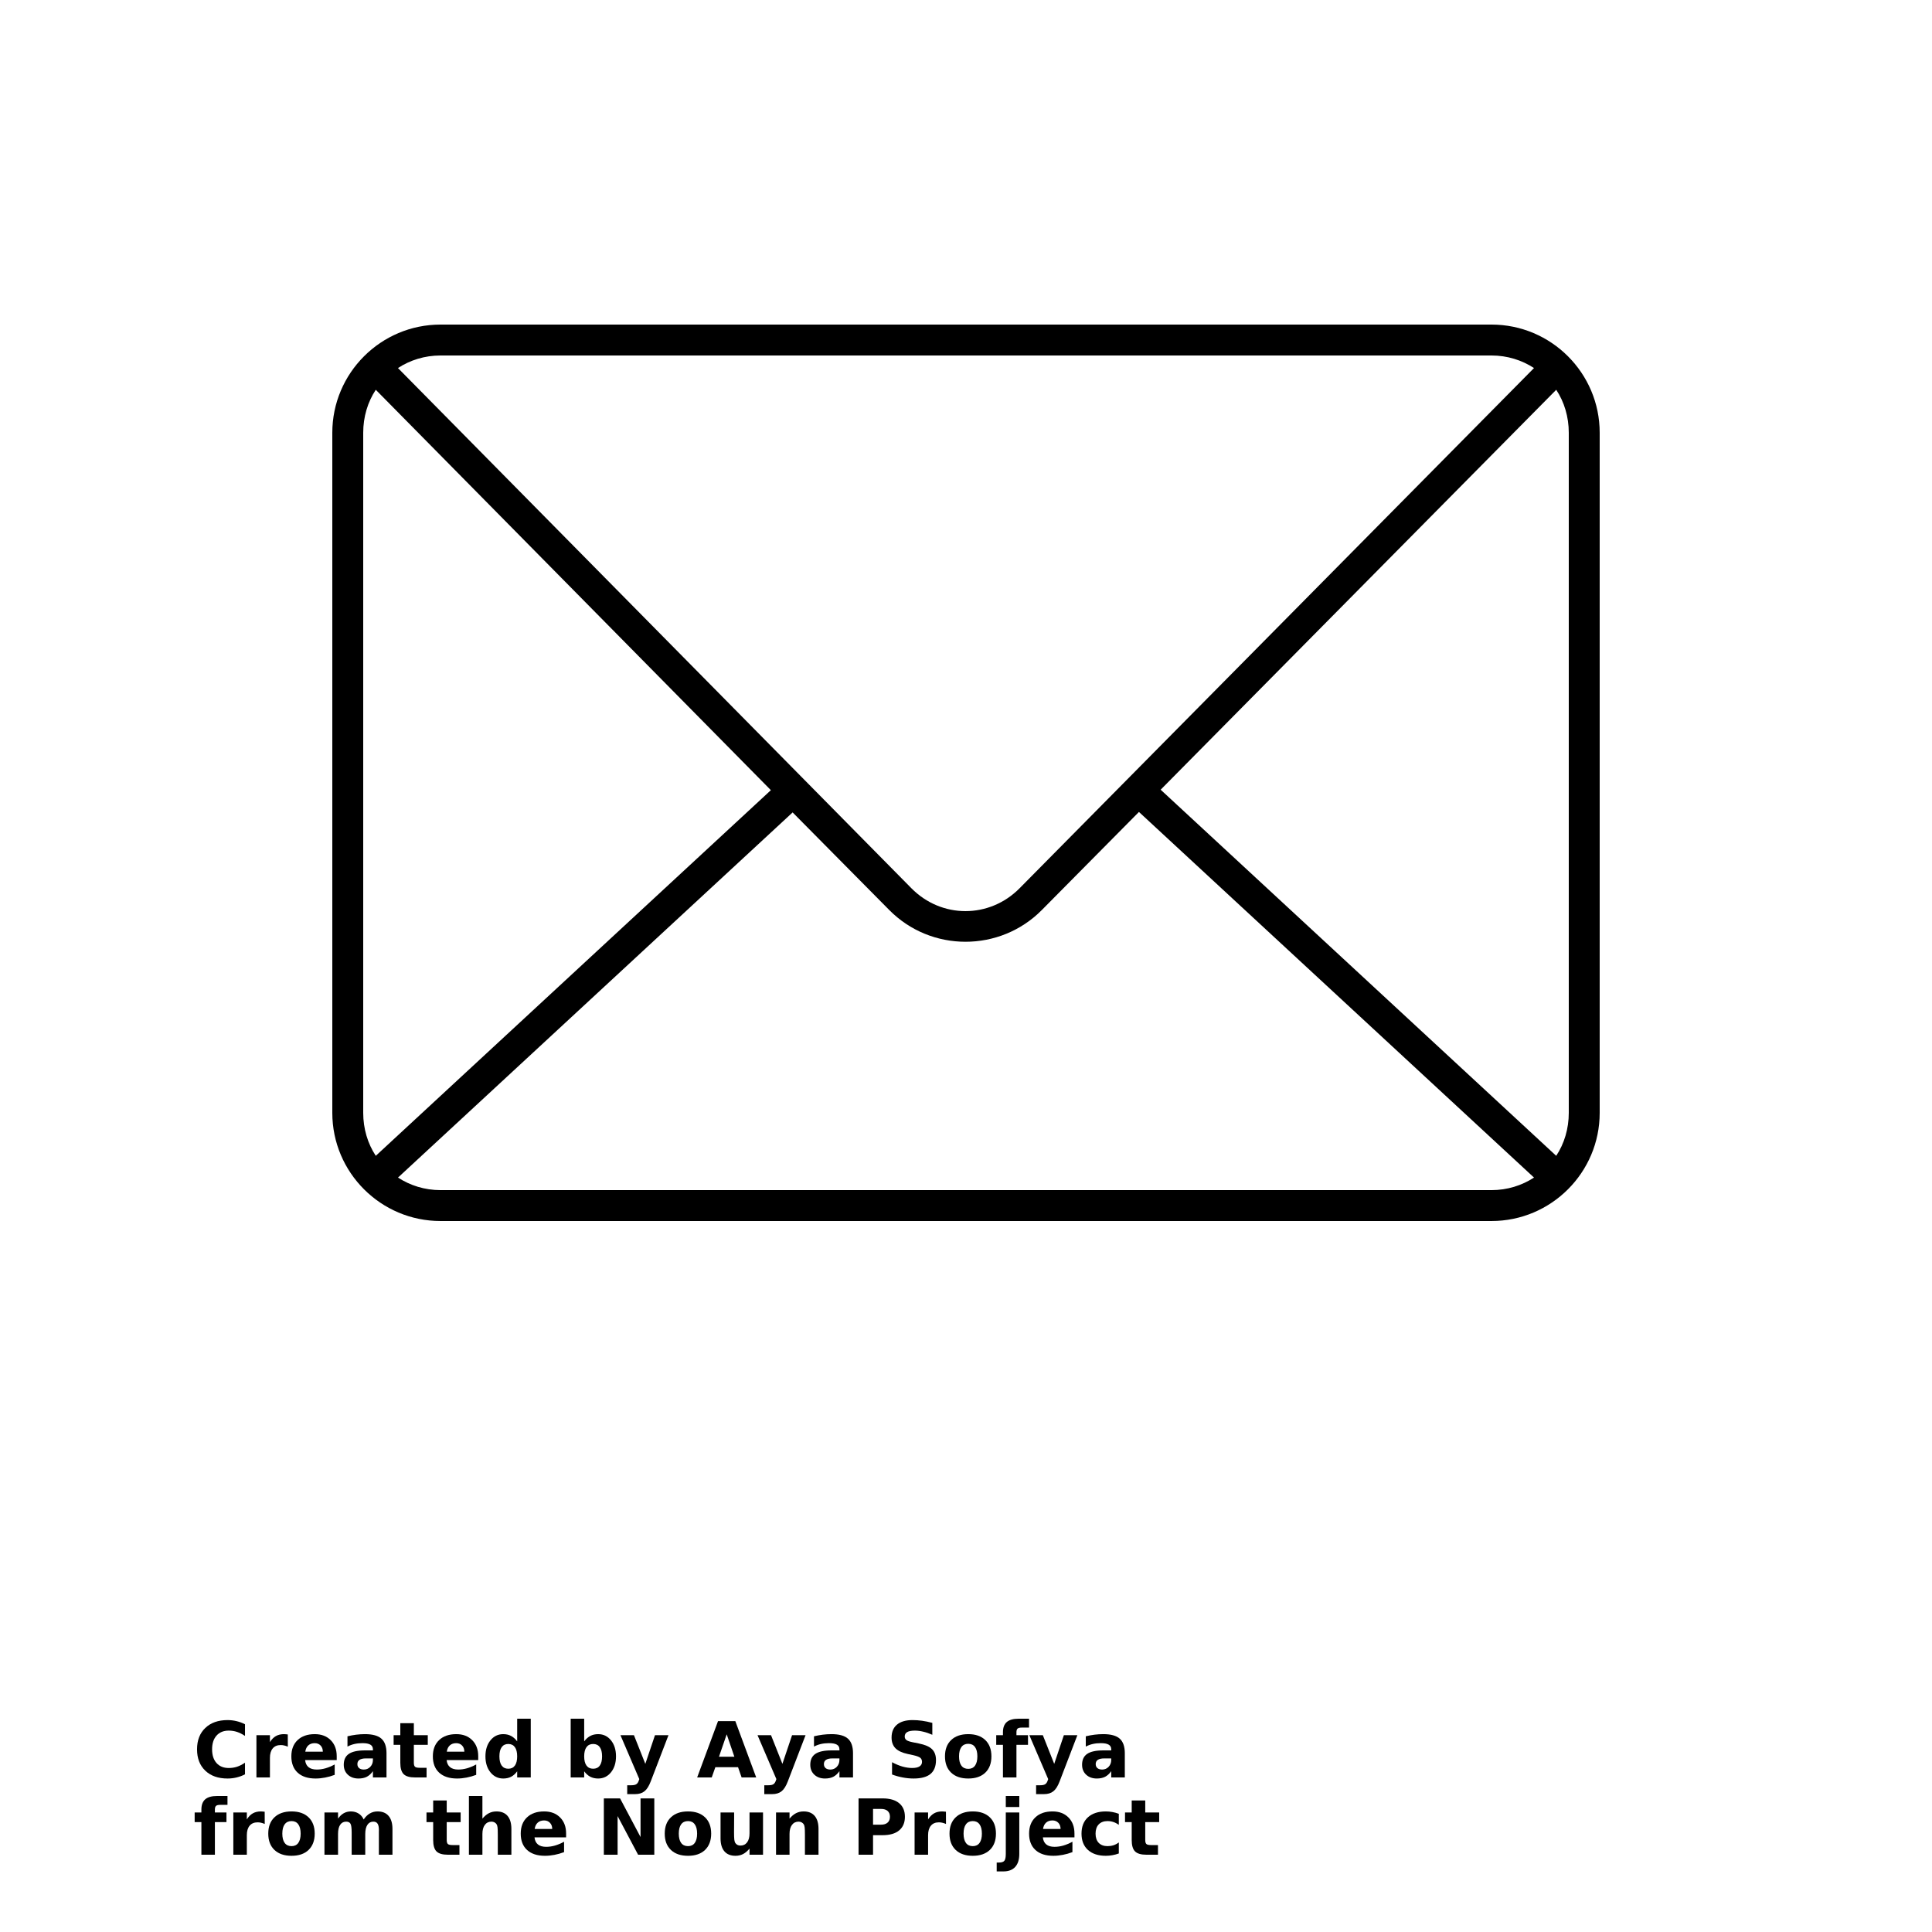
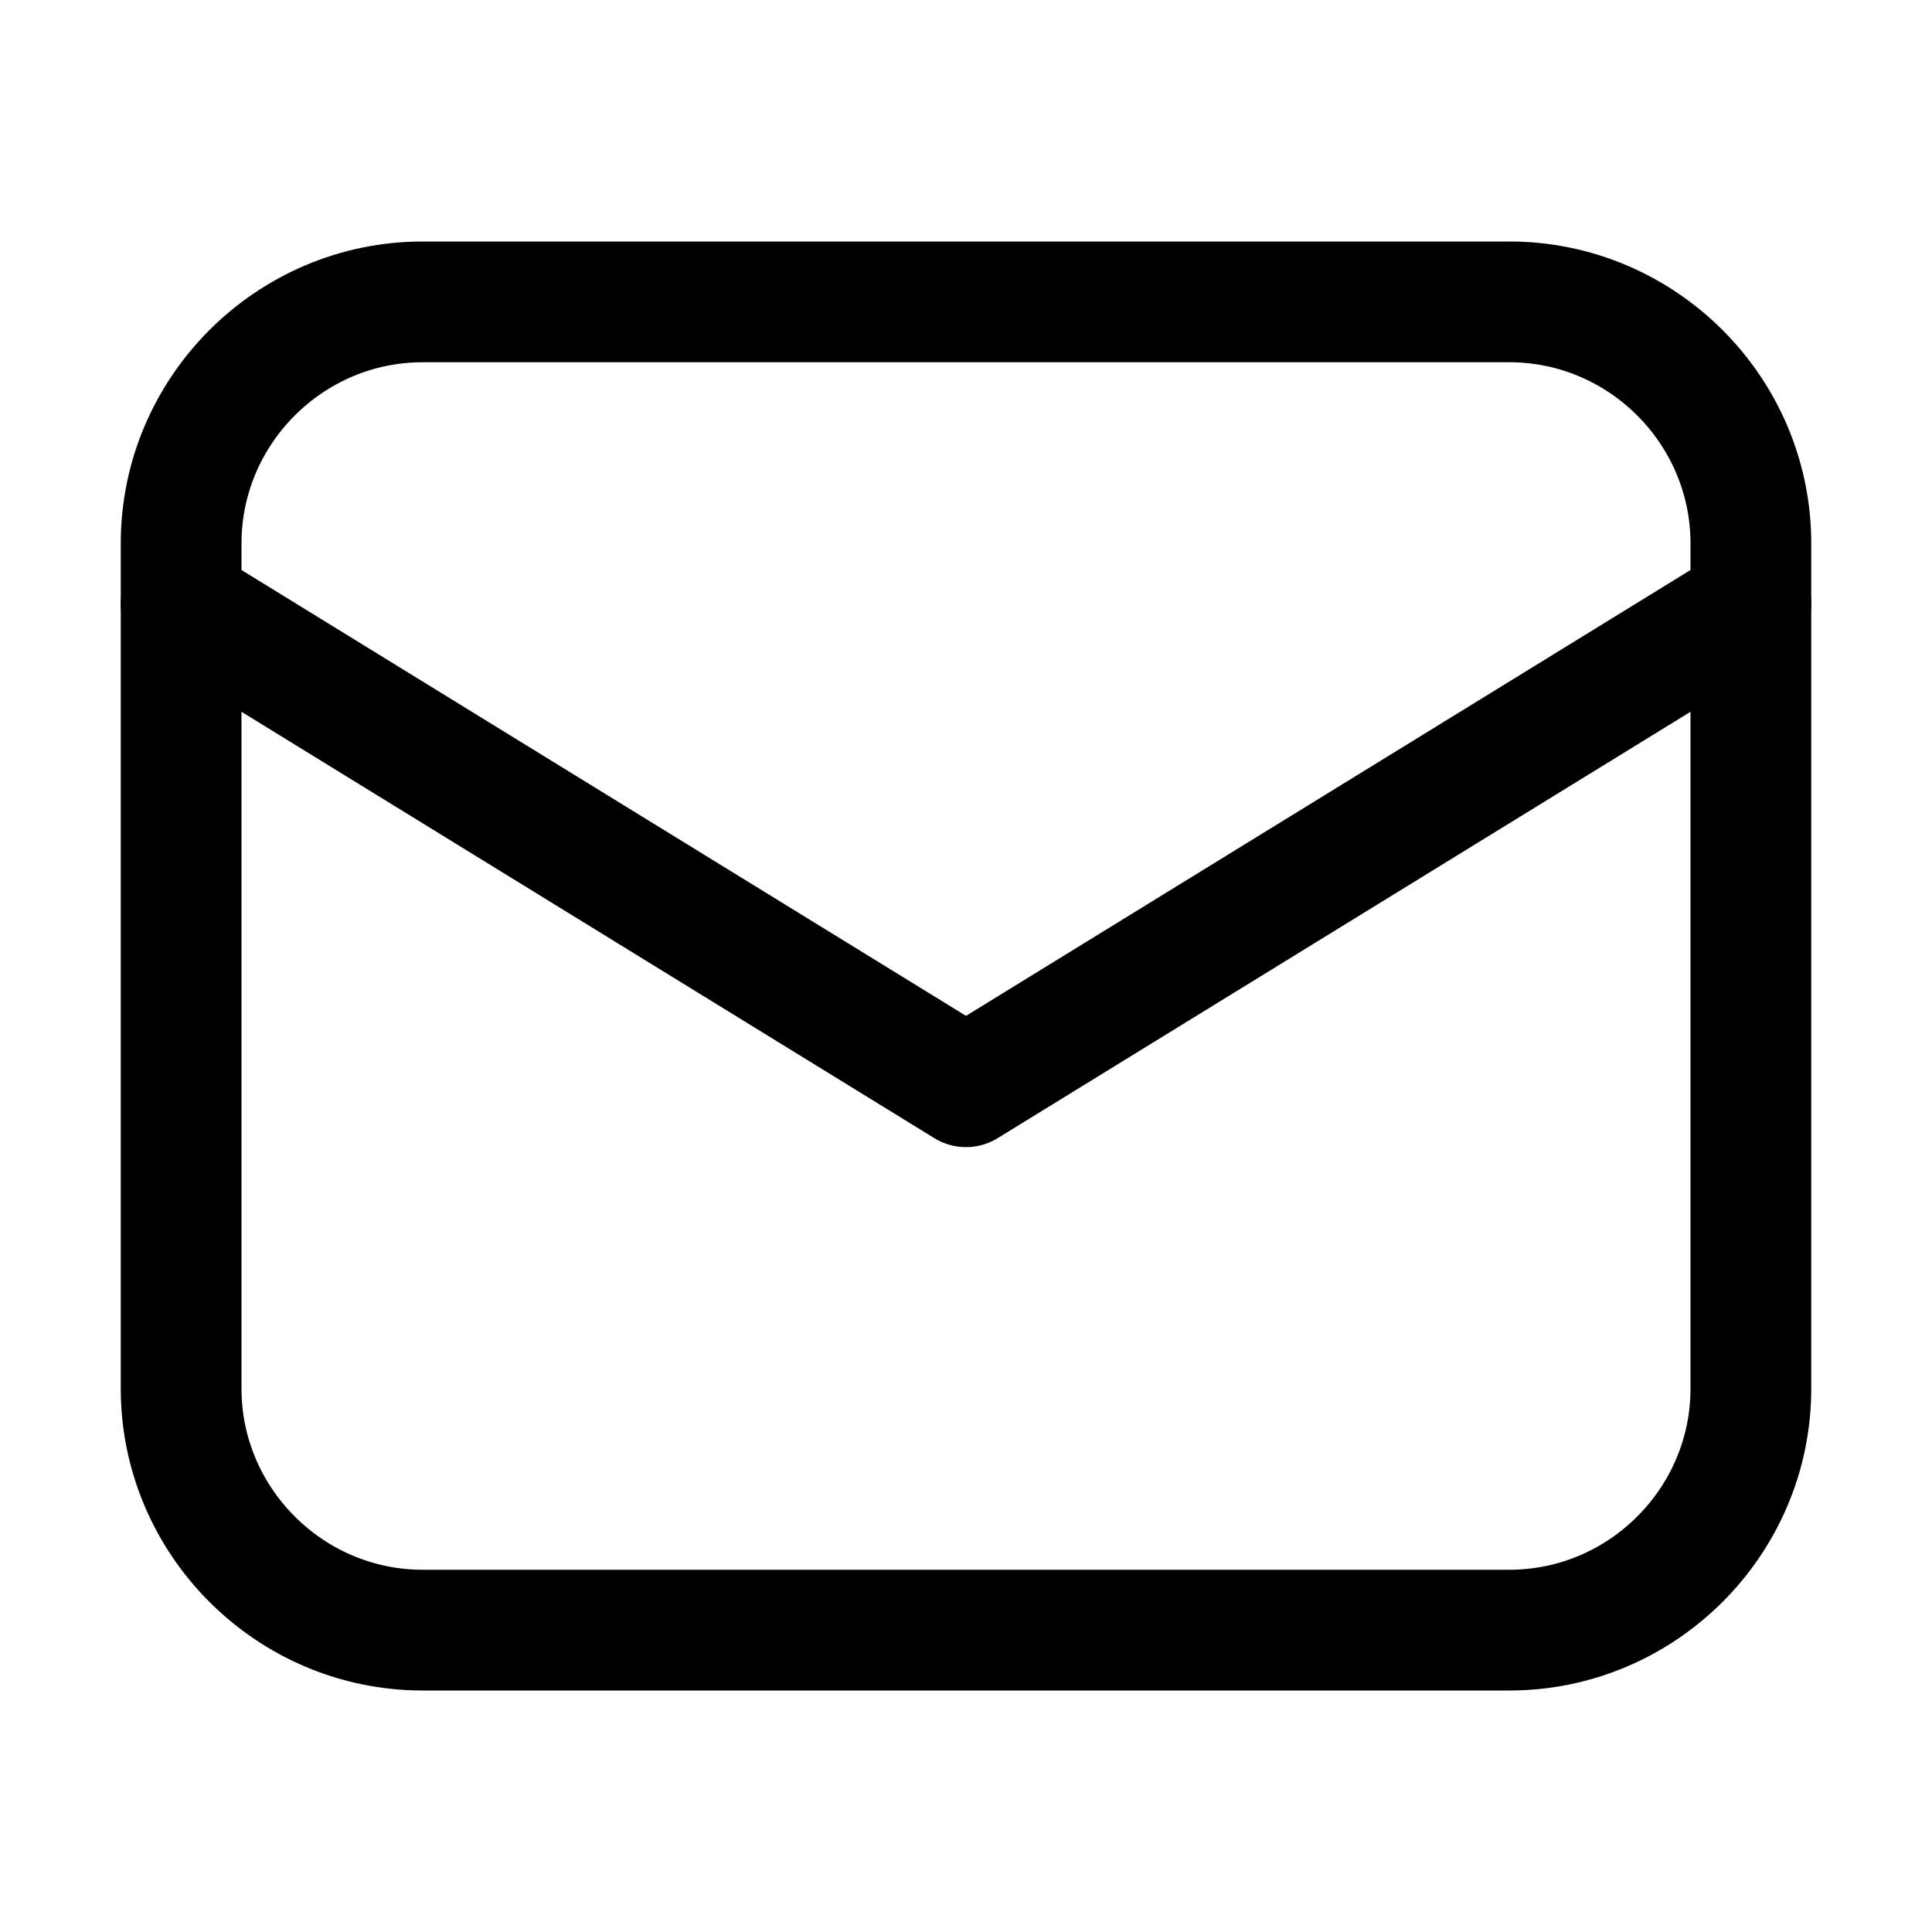
- <svg xmlns="http://www.w3.org/2000/svg" xmlns:xlink="http://www.w3.org/1999/xlink" width="700pt" height="700pt" version="1.1" viewBox="0 0 700 700">
-   <defs>
-     <symbol id="t" overflow="visible">
-       <path d="m18.766-1.125c-0.969 0.5-1.98 0.875-3.031 1.125-1.043 0.258-2.137 0.391-3.281 0.391-3.398 0-6.09-0.945-8.078-2.844-1.992-1.906-2.984-4.484-2.984-7.734 0-3.258 0.992-5.836 2.984-7.734 1.988-1.906 4.68-2.859 8.078-2.859 1.145 0 2.238 0.133 3.281 0.391 1.051 0.25 2.062 0.625 3.031 1.125v4.219c-0.98-0.656-1.945-1.141-2.891-1.453-0.949-0.312-1.949-0.469-3-0.469-1.875 0-3.352 0.605-4.422 1.812-1.074 1.199-1.609 2.856-1.609 4.969 0 2.106 0.535 3.762 1.609 4.969 1.07 1.199 2.547 1.797 4.422 1.797 1.051 0 2.051-0.148 3-0.453 0.945-0.312 1.91-0.801 2.891-1.469z" />
-     </symbol>
-     <symbol id="f" overflow="visible">
-       <path d="m13.734-11.141c-0.438-0.195-0.871-0.344-1.297-0.438-0.418-0.102-0.84-0.156-1.266-0.156-1.262 0-2.231 0.406-2.906 1.219-0.68 0.805-1.016 1.953-1.016 3.453v7.062h-4.891v-15.312h4.891v2.516c0.625-1 1.344-1.727 2.156-2.188 0.82-0.469 1.801-0.703 2.938-0.703 0.164 0 0.344 0.012 0.531 0.031 0.195 0.012 0.477 0.039 0.844 0.078z" />
-     </symbol>
-     <symbol id="a" overflow="visible">
-       <path d="m17.641-7.703v1.406h-11.453c0.125 1.148 0.539 2.008 1.25 2.578 0.707 0.574 1.703 0.859 2.984 0.859 1.031 0 2.082-0.148 3.156-0.453 1.082-0.312 2.191-0.773 3.328-1.391v3.766c-1.156 0.438-2.312 0.766-3.469 0.984-1.156 0.227-2.312 0.344-3.469 0.344-2.773 0-4.93-0.703-6.469-2.109-1.531-1.406-2.297-3.379-2.297-5.922 0-2.5 0.754-4.461 2.266-5.891 1.508-1.438 3.582-2.156 6.219-2.156 2.406 0 4.332 0.73 5.781 2.188 1.445 1.449 2.172 3.383 2.172 5.797zm-5.031-1.625c0-0.926-0.273-1.672-0.812-2.234-0.543-0.57-1.25-0.859-2.125-0.859-0.949 0-1.719 0.266-2.312 0.797s-0.965 1.297-1.109 2.297z" />
-     </symbol>
-     <symbol id="e" overflow="visible">
-       <path d="m9.219-6.891c-1.023 0-1.793 0.172-2.312 0.516-0.512 0.344-0.766 0.855-0.766 1.531 0 0.625 0.207 1.117 0.625 1.469 0.414 0.344 0.988 0.516 1.719 0.516 0.926 0 1.703-0.328 2.328-0.984 0.633-0.664 0.953-1.492 0.953-2.484v-0.562zm7.469-1.844v8.734h-4.922v-2.266c-0.656 0.93-1.398 1.605-2.219 2.031-0.824 0.414-1.824 0.625-3 0.625-1.586 0-2.871-0.457-3.859-1.375-0.992-0.926-1.484-2.129-1.484-3.609 0-1.789 0.613-3.102 1.844-3.938 1.238-0.844 3.18-1.266 5.828-1.266h2.891v-0.391c0-0.77-0.309-1.332-0.922-1.688-0.617-0.363-1.57-0.547-2.859-0.547-1.055 0-2.031 0.105-2.938 0.312-0.898 0.211-1.73 0.523-2.5 0.938v-3.734c1.039-0.25 2.086-0.441 3.141-0.578 1.062-0.133 2.125-0.203 3.188-0.203 2.758 0 4.75 0.547 5.969 1.641 1.227 1.086 1.844 2.856 1.844 5.312z" />
-     </symbol>
-     <symbol id="d" overflow="visible">
-       <path d="m7.703-19.656v4.344h5.047v3.5h-5.047v6.5c0 0.711 0.141 1.188 0.422 1.438s0.836 0.375 1.672 0.375h2.516v3.5h-4.188c-1.938 0-3.312-0.398-4.125-1.203-0.805-0.812-1.203-2.18-1.203-4.109v-6.5h-2.422v-3.5h2.422v-4.344z" />
-     </symbol>
-     <symbol id="j" overflow="visible">
-       <path d="m12.766-13.078v-8.203h4.922v21.281h-4.922v-2.219c-0.668 0.906-1.406 1.57-2.219 1.984s-1.758 0.625-2.828 0.625c-1.887 0-3.434-0.75-4.641-2.25-1.211-1.5-1.812-3.426-1.812-5.781 0-2.363 0.602-4.297 1.812-5.797 1.207-1.5 2.754-2.25 4.641-2.25 1.062 0 2 0.215 2.812 0.641 0.82 0.43 1.566 1.086 2.234 1.969zm-3.219 9.922c1.039 0 1.836-0.379 2.391-1.141 0.551-0.77 0.828-1.883 0.828-3.344 0-1.457-0.277-2.566-0.828-3.328-0.555-0.77-1.352-1.156-2.391-1.156-1.043 0-1.84 0.387-2.391 1.156-0.555 0.762-0.828 1.871-0.828 3.328 0 1.461 0.273 2.574 0.828 3.344 0.551 0.762 1.348 1.141 2.391 1.141z" />
-     </symbol>
-     <symbol id="i" overflow="visible">
-       <path d="m10.5-3.156c1.051 0 1.852-0.379 2.406-1.141 0.551-0.77 0.828-1.883 0.828-3.344 0-1.457-0.277-2.566-0.828-3.328-0.555-0.77-1.355-1.156-2.406-1.156-1.055 0-1.859 0.387-2.422 1.156-0.555 0.773-0.828 1.883-0.828 3.328 0 1.449 0.273 2.559 0.828 3.328 0.562 0.773 1.367 1.156 2.422 1.156zm-3.25-9.922c0.676-0.883 1.422-1.539 2.234-1.969 0.82-0.426 1.766-0.641 2.828-0.641 1.895 0 3.445 0.75 4.656 2.25 1.207 1.5 1.812 3.434 1.812 5.797 0 2.356-0.605 4.281-1.812 5.781-1.211 1.5-2.762 2.25-4.656 2.25-1.062 0-2.008-0.211-2.828-0.625-0.812-0.426-1.559-1.086-2.234-1.984v2.219h-4.891v-21.281h4.891z" />
-     </symbol>
-     <symbol id="c" overflow="visible">
-       <path d="m0.344-15.312h4.891l4.125 10.391 3.5-10.391h4.891l-6.438 16.766c-0.648 1.695-1.402 2.883-2.266 3.562-0.867 0.688-2 1.031-3.406 1.031h-2.844v-3.219h1.531c0.832 0 1.438-0.137 1.812-0.406 0.383-0.262 0.68-0.73 0.891-1.406l0.141-0.422z" />
-     </symbol>
-     <symbol id="h" overflow="visible">
-       <path d="m14.953-3.719h-8.219l-1.312 3.719h-5.281l7.562-20.406h6.266l7.562 20.406h-5.281zm-6.906-3.781h5.578l-2.781-8.125z" />
-     </symbol>
-     <symbol id="s" overflow="visible">
-       <path d="m16.781-19.766v4.312c-1.125-0.5-2.227-0.875-3.297-1.125-1.062-0.258-2.07-0.391-3.016-0.391-1.25 0-2.18 0.18-2.781 0.531-0.605 0.344-0.906 0.883-0.906 1.609 0 0.543 0.203 0.969 0.609 1.281 0.406 0.305 1.141 0.562 2.203 0.781l2.25 0.453c2.269 0.449 3.879 1.141 4.828 2.078 0.957 0.93 1.438 2.246 1.438 3.953 0 2.25-0.668 3.93-2 5.031-1.336 1.094-3.371 1.641-6.109 1.641-1.305 0-2.606-0.125-3.906-0.375-1.305-0.238-2.606-0.598-3.906-1.078v-4.453c1.301 0.699 2.562 1.227 3.781 1.578 1.219 0.344 2.391 0.516 3.516 0.516 1.156 0 2.035-0.188 2.641-0.562 0.613-0.383 0.922-0.938 0.922-1.656 0-0.633-0.211-1.125-0.625-1.469-0.418-0.344-1.246-0.656-2.484-0.938l-2.031-0.438c-2.043-0.438-3.539-1.133-4.484-2.094-0.938-0.957-1.406-2.25-1.406-3.875 0-2.031 0.656-3.594 1.969-4.688s3.195-1.641 5.656-1.641c1.125 0 2.273 0.086 3.453 0.25 1.188 0.168 2.414 0.422 3.688 0.766z" />
-     </symbol>
-     <symbol id="b" overflow="visible">
-       <path d="m9.641-12.188c-1.086 0-1.914 0.391-2.484 1.172-0.574 0.781-0.859 1.906-0.859 3.375s0.285 2.594 0.859 3.375c0.57 0.773 1.398 1.156 2.484 1.156 1.062 0 1.875-0.383 2.438-1.156 0.57-0.781 0.859-1.906 0.859-3.375s-0.289-2.594-0.859-3.375c-0.562-0.781-1.375-1.172-2.438-1.172zm0-3.5c2.633 0 4.691 0.715 6.172 2.141 1.477 1.418 2.219 3.387 2.219 5.906 0 2.512-0.742 4.481-2.219 5.906-1.48 1.418-3.539 2.125-6.172 2.125-2.648 0-4.715-0.707-6.203-2.125-1.492-1.426-2.234-3.394-2.234-5.906 0-2.519 0.742-4.488 2.234-5.906 1.488-1.426 3.555-2.141 6.203-2.141z" />
-     </symbol>
-     <symbol id="g" overflow="visible">
-       <path d="m12.422-21.281v3.219h-2.703c-0.688 0-1.172 0.125-1.453 0.375-0.273 0.25-0.406 0.688-0.406 1.312v1.062h4.188v3.5h-4.188v11.812h-4.891v-11.812h-2.438v-3.5h2.438v-1.062c0-1.664 0.461-2.898 1.391-3.703 0.926-0.801 2.367-1.203 4.328-1.203z" />
-     </symbol>
-     <symbol id="r" overflow="visible">
-       <path d="m16.547-12.766c0.613-0.945 1.348-1.672 2.203-2.172 0.852-0.5 1.789-0.75 2.812-0.75 1.758 0 3.098 0.547 4.016 1.641 0.926 1.086 1.391 2.656 1.391 4.719v9.328h-4.922v-7.984-0.359c0.008-0.133 0.016-0.32 0.016-0.562 0-1.082-0.164-1.863-0.484-2.344-0.312-0.488-0.824-0.734-1.531-0.734-0.93 0-1.648 0.387-2.156 1.156-0.512 0.762-0.773 1.867-0.781 3.312v7.516h-4.922v-7.984c0-1.695-0.148-2.785-0.438-3.266-0.293-0.488-0.812-0.734-1.562-0.734-0.938 0-1.664 0.387-2.172 1.156-0.512 0.762-0.766 1.859-0.766 3.297v7.531h-4.922v-15.312h4.922v2.234c0.602-0.863 1.289-1.516 2.062-1.953 0.781-0.438 1.641-0.656 2.578-0.656 1.062 0 2 0.258 2.812 0.766 0.812 0.512 1.426 1.23 1.844 2.156z" />
-     </symbol>
-     <symbol id="q" overflow="visible">
-       <path d="m17.75-9.328v9.328h-4.922v-7.109c0-1.344-0.031-2.266-0.094-2.766s-0.168-0.867-0.312-1.109c-0.188-0.312-0.449-0.555-0.781-0.734-0.324-0.176-0.695-0.266-1.109-0.266-1.023 0-1.824 0.398-2.406 1.188-0.586 0.781-0.875 1.871-0.875 3.266v7.531h-4.891v-21.281h4.891v8.203c0.738-0.883 1.52-1.539 2.344-1.969 0.832-0.426 1.75-0.641 2.75-0.641 1.77 0 3.113 0.547 4.031 1.641 0.914 1.086 1.375 2.656 1.375 4.719z" />
-     </symbol>
-     <symbol id="p" overflow="visible">
-       <path d="m2.578-20.406h5.875l7.422 14v-14h4.984v20.406h-5.875l-7.422-14v14h-4.984z" />
-     </symbol>
-     <symbol id="o" overflow="visible">
-       <path d="m2.188-5.969v-9.344h4.922v1.531c0 0.836-0.008 1.875-0.016 3.125-0.012 1.25-0.016 2.086-0.016 2.5 0 1.242 0.031 2.133 0.094 2.672 0.07 0.543 0.18 0.934 0.328 1.172 0.207 0.324 0.473 0.574 0.797 0.75 0.32 0.168 0.691 0.25 1.109 0.25 1.02 0 1.82-0.391 2.406-1.172 0.582-0.781 0.875-1.867 0.875-3.266v-7.562h4.891v15.312h-4.891v-2.219c-0.742 0.898-1.523 1.559-2.344 1.984-0.824 0.414-1.734 0.625-2.734 0.625-1.762 0-3.106-0.539-4.031-1.625-0.93-1.082-1.391-2.66-1.391-4.734z" />
-     </symbol>
-     <symbol id="n" overflow="visible">
-       <path d="m17.75-9.328v9.328h-4.922v-7.141c0-1.32-0.031-2.234-0.094-2.734s-0.168-0.867-0.312-1.109c-0.188-0.312-0.449-0.555-0.781-0.734-0.324-0.176-0.695-0.266-1.109-0.266-1.023 0-1.824 0.398-2.406 1.188-0.586 0.781-0.875 1.871-0.875 3.266v7.531h-4.891v-15.312h4.891v2.234c0.738-0.883 1.52-1.539 2.344-1.969 0.832-0.426 1.75-0.641 2.75-0.641 1.77 0 3.113 0.547 4.031 1.641 0.914 1.086 1.375 2.656 1.375 4.719z" />
-     </symbol>
-     <symbol id="m" overflow="visible">
-       <path d="m2.578-20.406h8.734c2.594 0 4.582 0.578 5.969 1.734 1.395 1.148 2.094 2.789 2.094 4.922 0 2.137-0.699 3.781-2.094 4.938-1.387 1.156-3.375 1.734-5.969 1.734h-3.484v7.078h-5.25zm5.25 3.812v5.703h2.922c1.02 0 1.805-0.25 2.359-0.75 0.562-0.5 0.844-1.203 0.844-2.109 0-0.914-0.281-1.617-0.844-2.109-0.555-0.488-1.34-0.734-2.359-0.734z" />
-     </symbol>
-     <symbol id="l" overflow="visible">
-       <path d="m2.359-15.312h4.891v15.031c0 2.051-0.496 3.617-1.484 4.703-0.98 1.082-2.406 1.625-4.281 1.625h-2.422v-3.219h0.859c0.926 0 1.562-0.211 1.906-0.625 0.352-0.418 0.531-1.246 0.531-2.484zm0-5.969h4.891v4h-4.891z" />
-     </symbol>
-     <symbol id="k" overflow="visible">
-       <path d="m14.719-14.828v3.984c-0.656-0.457-1.324-0.797-2-1.016-0.668-0.219-1.359-0.328-2.078-0.328-1.367 0-2.434 0.402-3.203 1.203-0.762 0.793-1.141 1.906-1.141 3.344 0 1.43 0.379 2.543 1.141 3.344 0.77 0.793 1.836 1.188 3.203 1.188 0.758 0 1.484-0.109 2.172-0.328 0.688-0.227 1.32-0.566 1.906-1.016v4c-0.762 0.281-1.539 0.488-2.328 0.625-0.781 0.145-1.574 0.219-2.375 0.219-2.762 0-4.922-0.707-6.484-2.125-1.555-1.414-2.328-3.383-2.328-5.906 0-2.531 0.773-4.504 2.328-5.922 1.562-1.414 3.723-2.125 6.484-2.125 0.801 0 1.594 0.074 2.375 0.219 0.781 0.137 1.555 0.352 2.328 0.641z" />
-     </symbol>
-   </defs>
-   <g>
-     <path d="m159.6 117.6c-21.621 0-39.199 17.578-39.199 39.199v246.4c0 21.621 17.578 39.199 39.199 39.199h380.8c21.621 0 39.199-17.582 39.199-39.199v-246.4c0-21.621-17.578-39.199-39.199-39.199zm0 11.199h380.8c5.711 0 11 1.68 15.398 4.551l-186.38 188.48c-10.93 11.047-28.285 11.055-39.199 0l-186.03-188.48c4.402-2.871 9.688-4.551 15.398-4.551zm-23.449 12.426 143.15 145.07-143.15 132.48c-2.922-4.43-4.551-9.809-4.551-15.578v-246.4c0-5.766 1.629-11.148 4.551-15.574zm427.7 0c2.918 4.426 4.547 9.805 4.547 15.574v246.4c0 5.766-1.629 11.148-4.551 15.574l-143.32-132.65zm-151.2 152.95 143.15 132.48c-4.398 2.867-9.691 4.551-15.398 4.551h-380.8c-5.711 0-11-1.684-15.398-4.551l142.98-132.3 35 35.352c15.168 15.359 40.125 15.34 55.301 0l35.176-35.523z" />
-     <use x="70" y="644" xlink:href="#t" />
-     <use x="90.551" y="644" xlink:href="#f" />
-     <use x="104.359" y="644" xlink:href="#a" />
-     <use x="123.348" y="644" xlink:href="#e" />
-     <use x="142.242" y="644" xlink:href="#d" />
-     <use x="155.629" y="644" xlink:href="#a" />
-     <use x="174.617" y="644" xlink:href="#j" />
-     <use x="204.41" y="644" xlink:href="#i" />
-     <use x="224.453" y="644" xlink:href="#c" />
-     <use x="252.453" y="644" xlink:href="#h" />
-     <use x="274.121" y="644" xlink:href="#c" />
-     <use x="292.375" y="644" xlink:href="#e" />
-     <use x="321.016" y="644" xlink:href="#s" />
-     <use x="341.18" y="644" xlink:href="#b" />
-     <use x="360.418" y="644" xlink:href="#g" />
-     <use x="372.602" y="644" xlink:href="#c" />
-     <use x="390.852" y="644" xlink:href="#e" />
-     <use x="70" y="672" xlink:href="#g" />
-     <use x="82.184" y="672" xlink:href="#f" />
-     <use x="95.992" y="672" xlink:href="#b" />
-     <use x="115.227" y="672" xlink:href="#r" />
-     <use x="154.152" y="672" xlink:href="#d" />
-     <use x="167.535" y="672" xlink:href="#q" />
-     <use x="187.469" y="672" xlink:href="#a" />
-     <use x="216.207" y="672" xlink:href="#p" />
-     <use x="239.641" y="672" xlink:href="#b" />
-     <use x="258.879" y="672" xlink:href="#o" />
-     <use x="278.812" y="672" xlink:href="#n" />
-     <use x="308.492" y="672" xlink:href="#m" />
-     <use x="329.016" y="672" xlink:href="#f" />
-     <use x="342.82" y="672" xlink:href="#b" />
-     <use x="362.059" y="672" xlink:href="#l" />
-     <use x="371.656" y="672" xlink:href="#a" />
-     <use x="390.648" y="672" xlink:href="#k" />
-     <use x="407.242" y="672" xlink:href="#d" />
-   </g>
+ <svg xmlns="http://www.w3.org/2000/svg" version="1.1" id="Icons" x="0px" y="0px" viewBox="0 0 32 32" style="enable-background:new 0 0 32 32;" xml:space="preserve">
+   <style type="text/css">
+ 	.st0{fill:none;stroke:#000000;stroke-width:2;stroke-linecap:round;stroke-linejoin:round;stroke-miterlimit:10;}
+ 	.st1{fill:none;stroke:#000000;stroke-width:2;stroke-linejoin:round;stroke-miterlimit:10;}
+ </style>
+   <path class="st0" d="M25,27H7c-2.2,0-4-1.8-4-4V9c0-2.2,1.8-4,4-4h18c2.2,0,4,1.8,4,4v14C29,25.2,27.2,27,25,27z" />
+   <polyline class="st0" points="3,10 16,18 29,10 " />
</svg>
